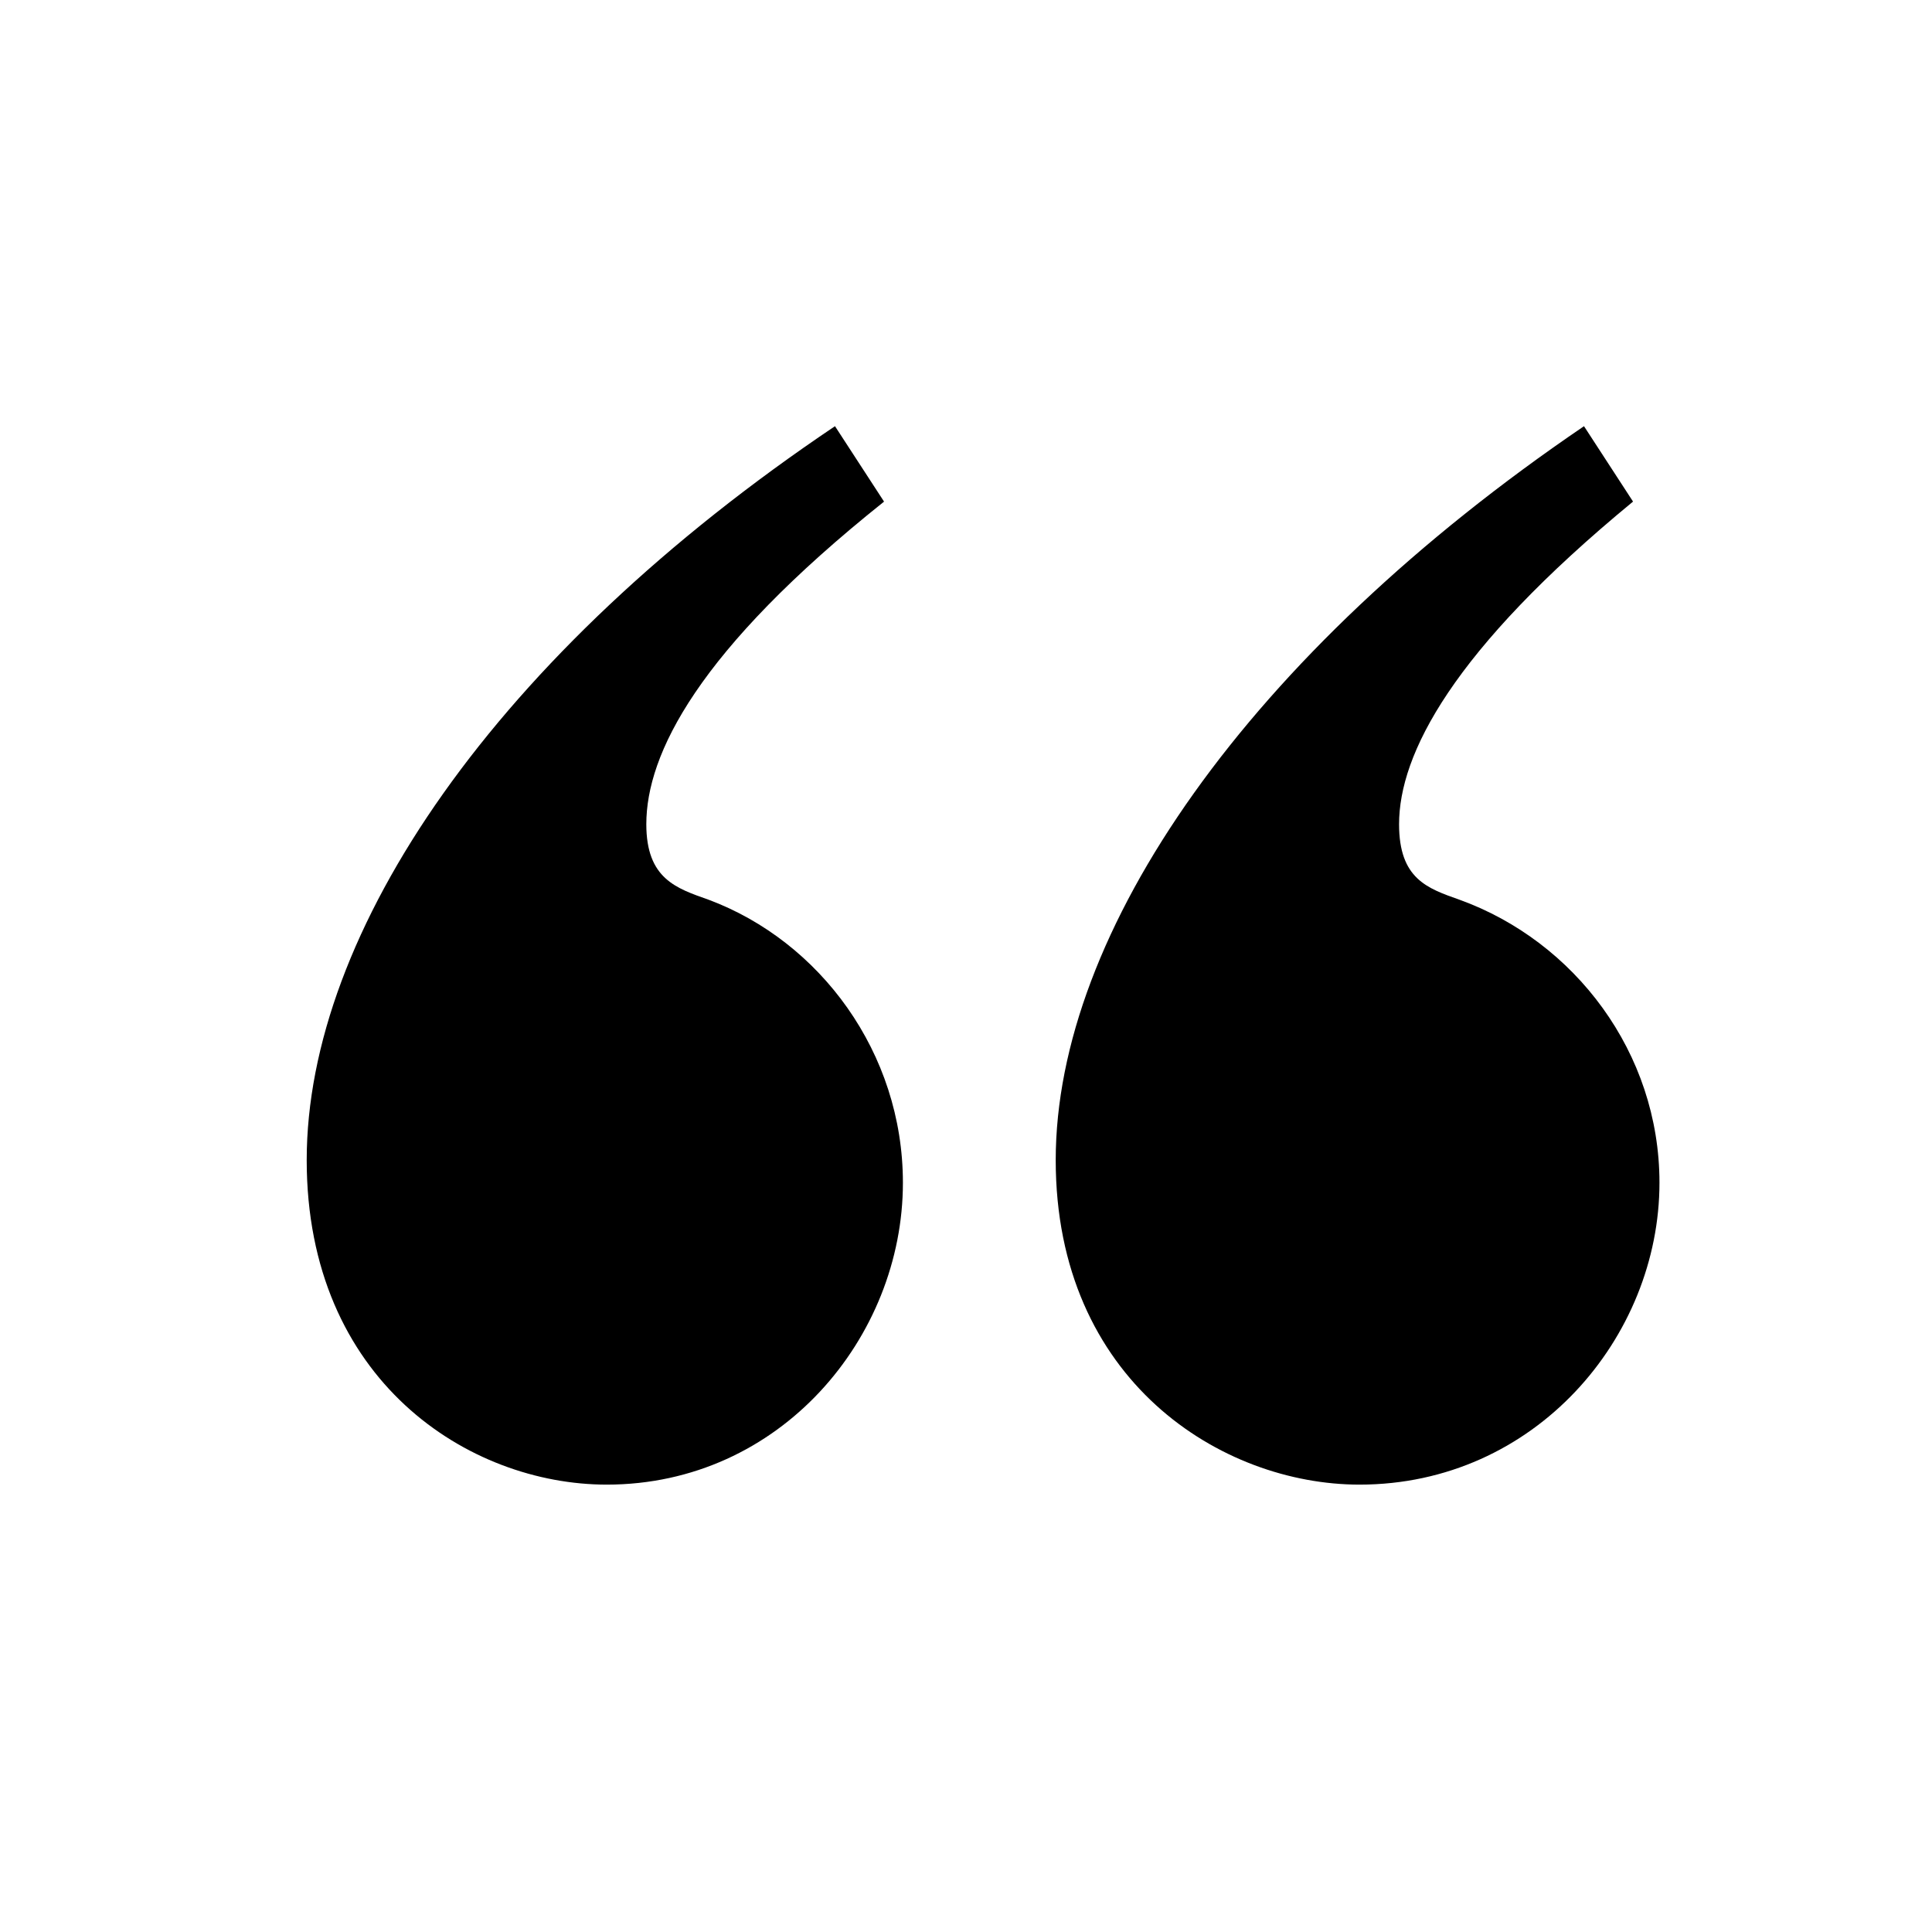
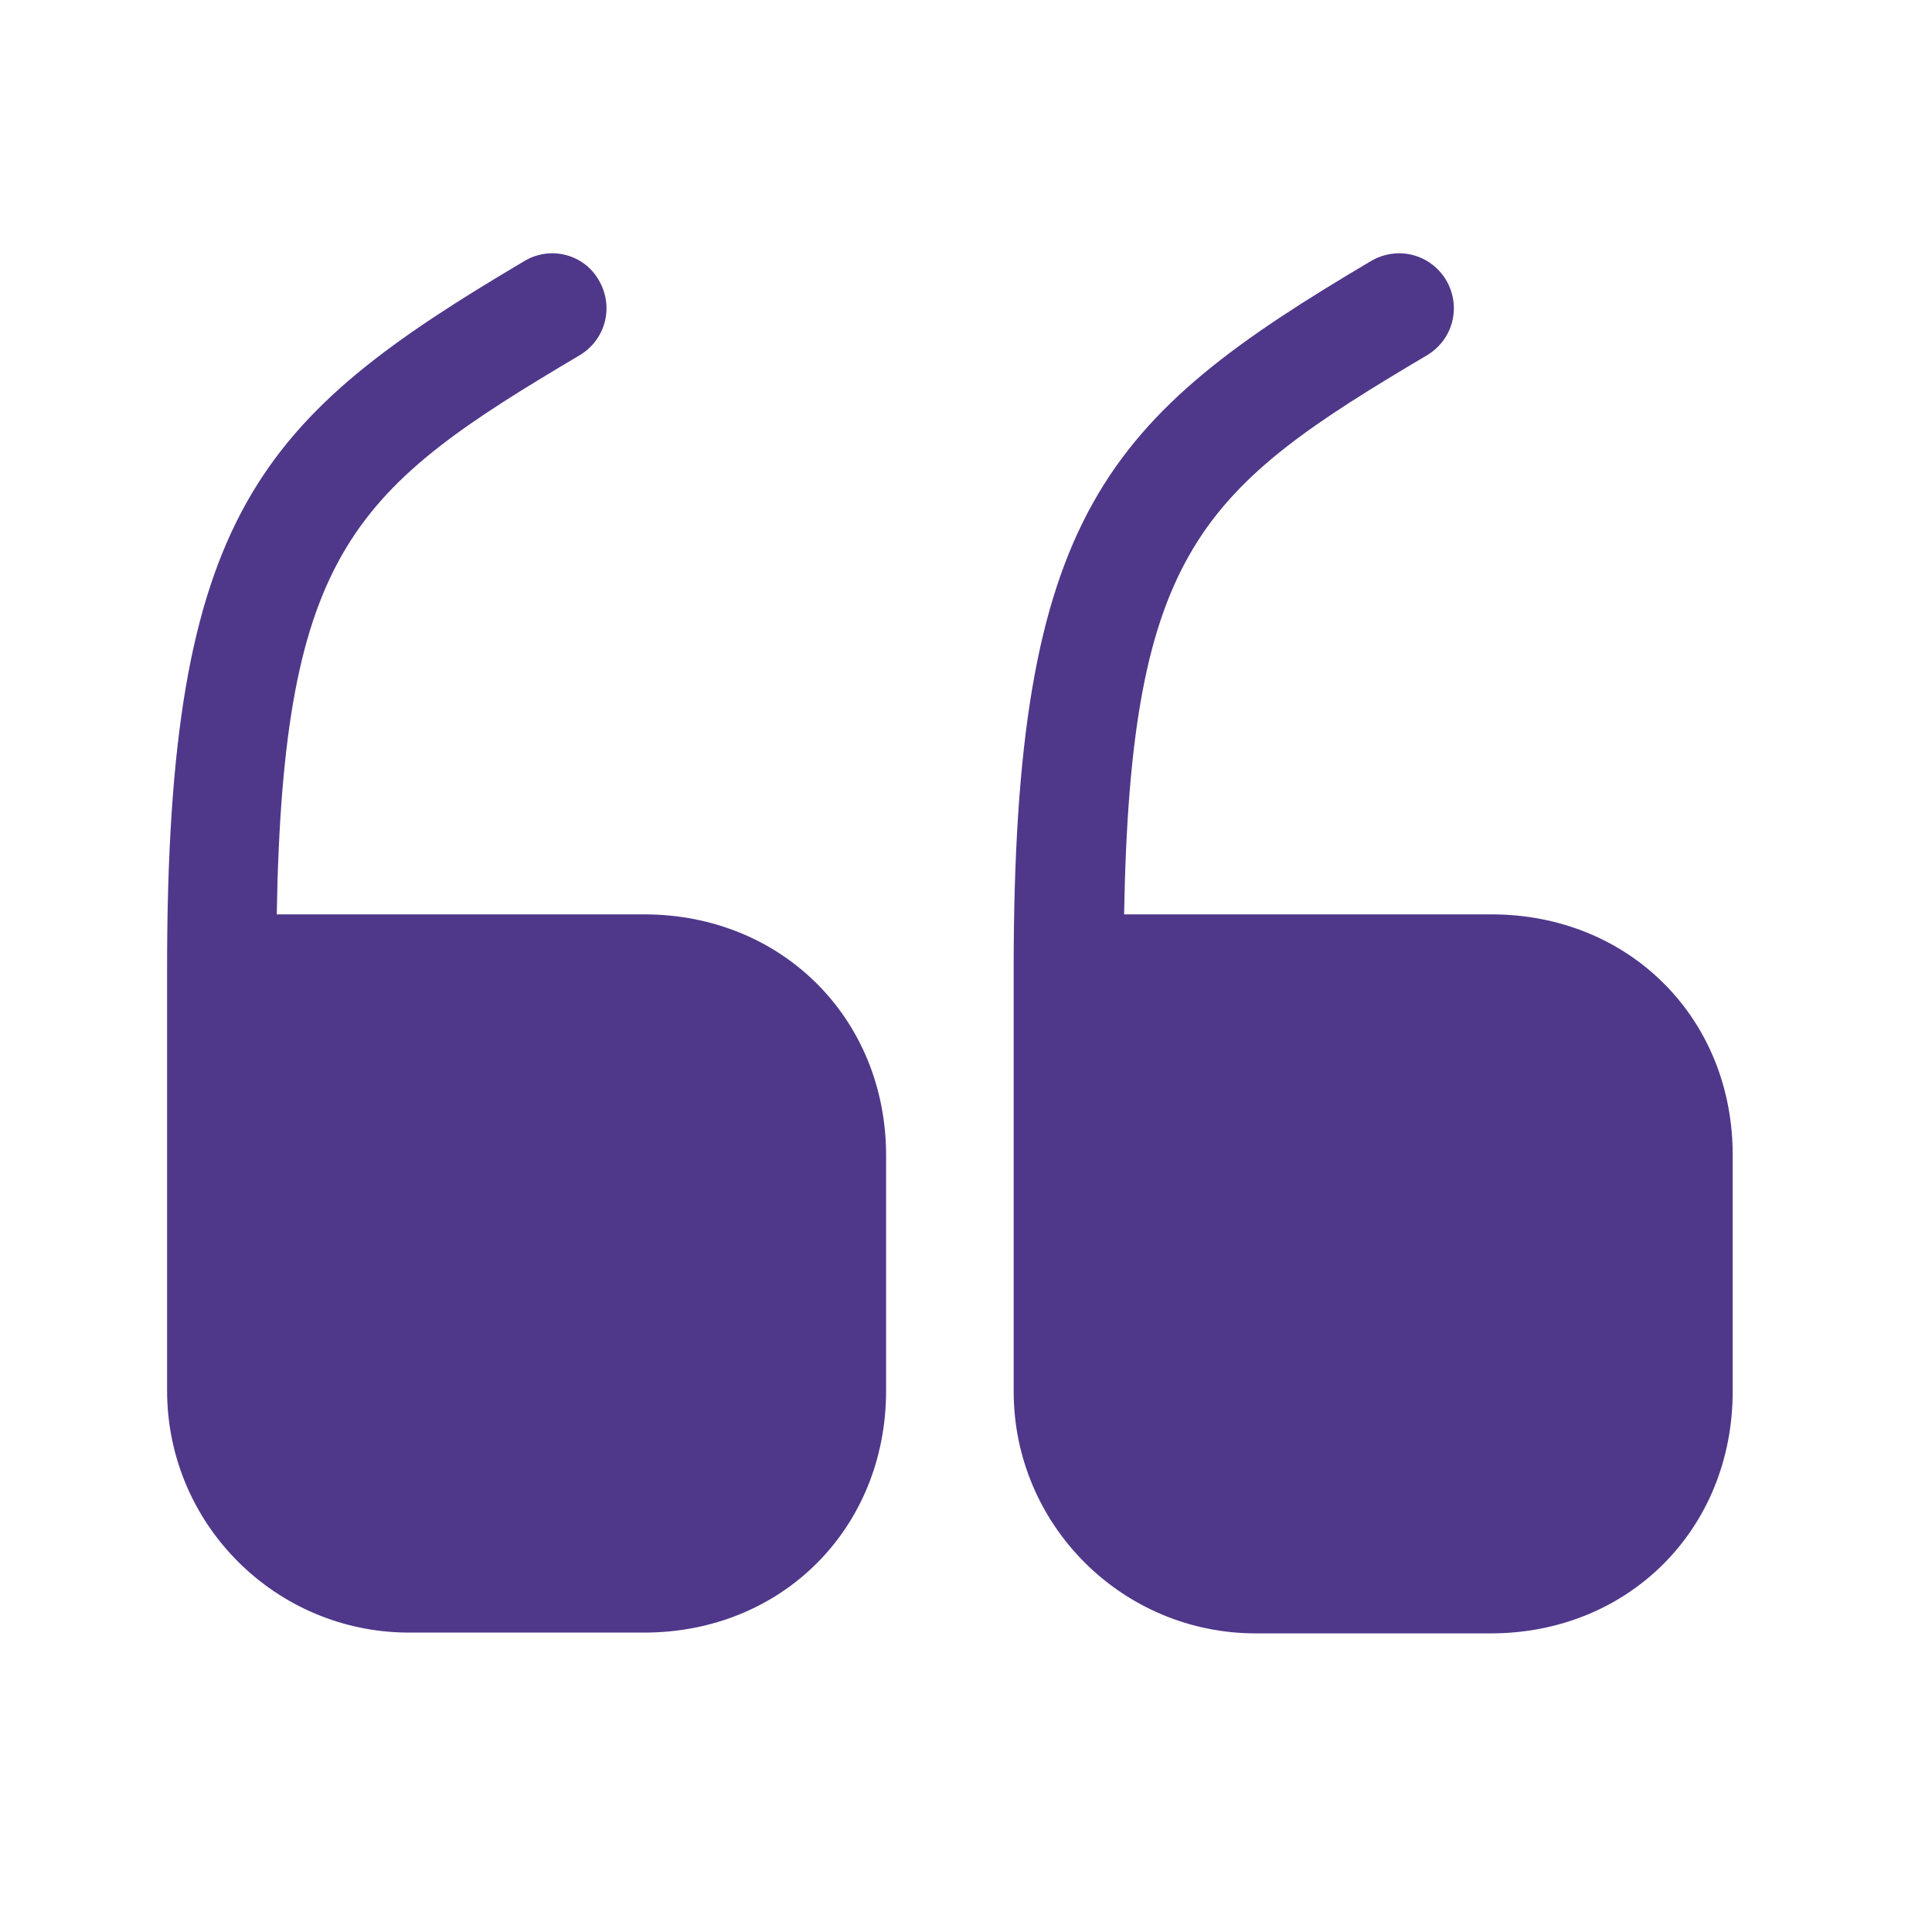
- <svg xmlns="http://www.w3.org/2000/svg" fill="#000000" width="800px" height="800px" viewBox="0 0 32 32" version="1.1" id="svg1">
-   <defs id="defs1" />
-   <path d="M 14.643,8.309 13.83,7.059 c -5.625,3.781 -8.75,8.375 -8.75,12.156 0,3.656 2.688,5.375 4.969,5.375 2.875,0 4.906,-2.438 4.906,-5 0,-2.156 -1.375,-4 -3.219,-4.688 -0.531,-0.188 -1.031,-0.344 -1.031,-1.25 0,-1.156 0.844,-2.875 3.938,-5.344 z m 12.406,0 -0.813,-1.25 c -5.563,3.781 -8.75,8.375 -8.75,12.156 0,3.656 2.75,5.375 5.031,5.375 2.906,0 4.969,-2.438 4.969,-5 0,-2.156 -1.406,-4 -3.313,-4.688 -0.531,-0.188 -1,-0.344 -1,-1.25 0,-1.156 0.875,-2.875 3.875,-5.344 z" id="path1" />
+ <svg xmlns="http://www.w3.org/2000/svg" width="37" height="37" viewBox="0 0 37 37" fill="none">
+   <g id="quote-up-svgrepo-com 1">
+     <path id="Vector" d="M12.335 17.511H5.3C5.42 10.506 6.8 9.351 11.105 6.801C11.6 6.501 11.765 5.871 11.465 5.361C11.18 4.866 10.535 4.701 10.04 5.001C4.97 8.001 3.2 9.831 3.2 18.546V26.631C3.2 29.196 5.285 31.266 7.835 31.266H12.335C14.975 31.266 16.97 29.271 16.97 26.631V22.131C16.97 19.506 14.975 17.511 12.335 17.511Z" fill="#4F378A" />
+     <path id="Vector_2" d="M28.563 17.511H21.528C21.648 10.506 23.028 9.351 27.333 6.801C27.828 6.501 27.993 5.871 27.693 5.361C27.393 4.866 26.763 4.701 26.253 5.001C21.183 8.001 19.413 9.831 19.413 18.561V26.646C19.413 29.211 21.498 31.281 24.048 31.281H28.548C31.188 31.281 33.183 29.286 33.183 26.646V22.146C33.198 19.506 31.203 17.511 28.563 17.511Z" fill="#4F378A" />
+   </g>
</svg>
